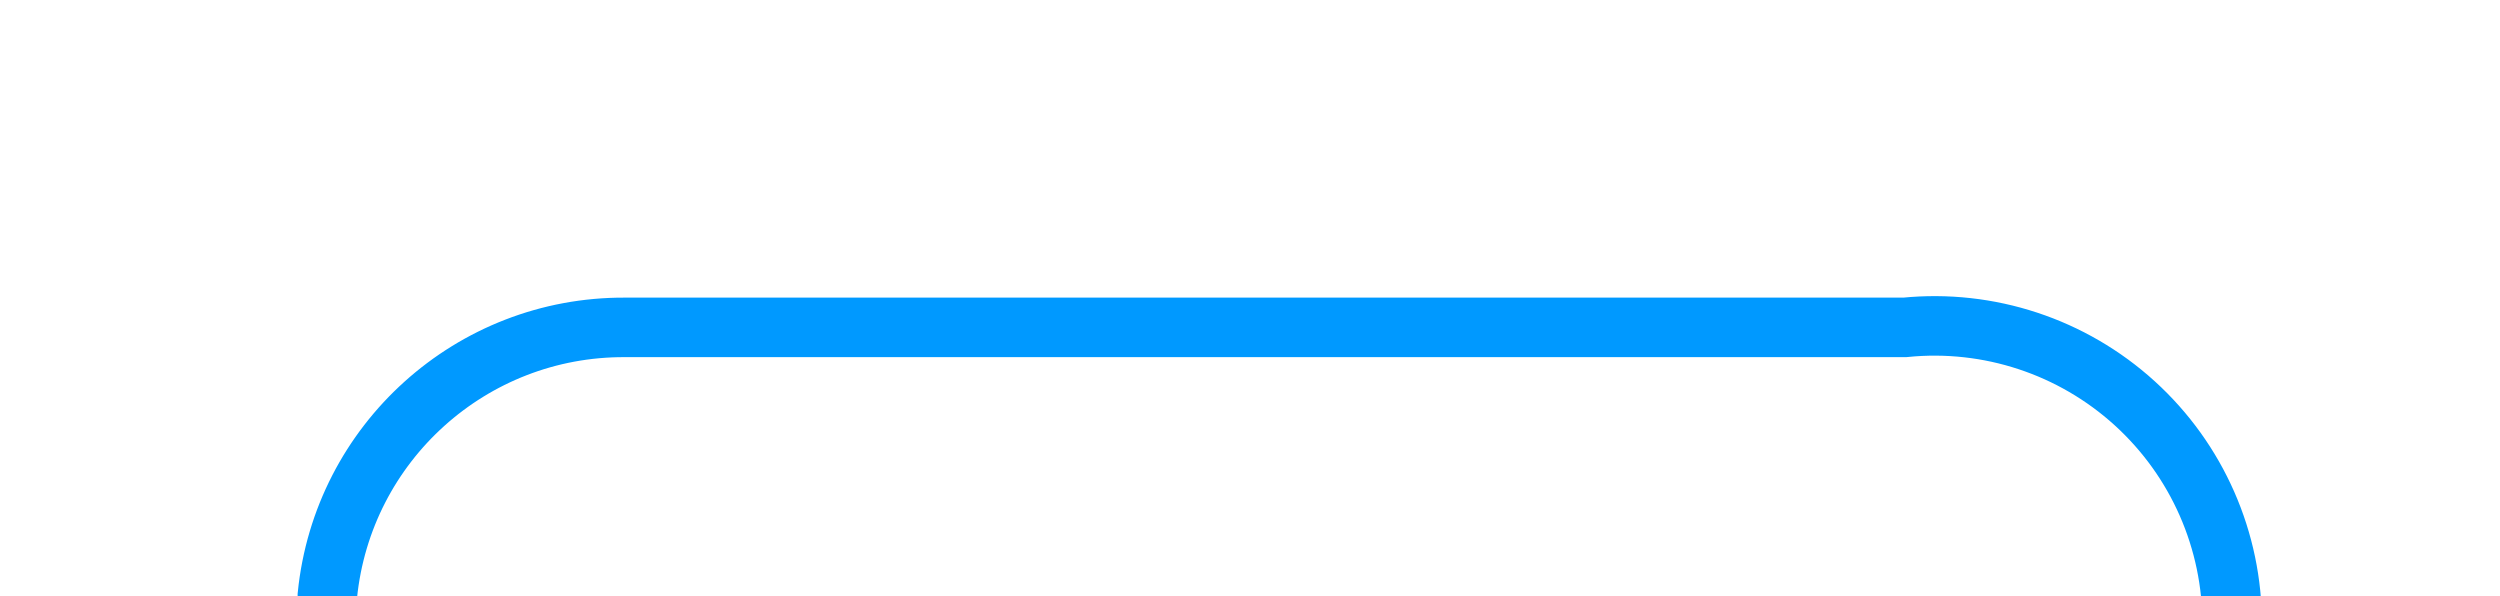
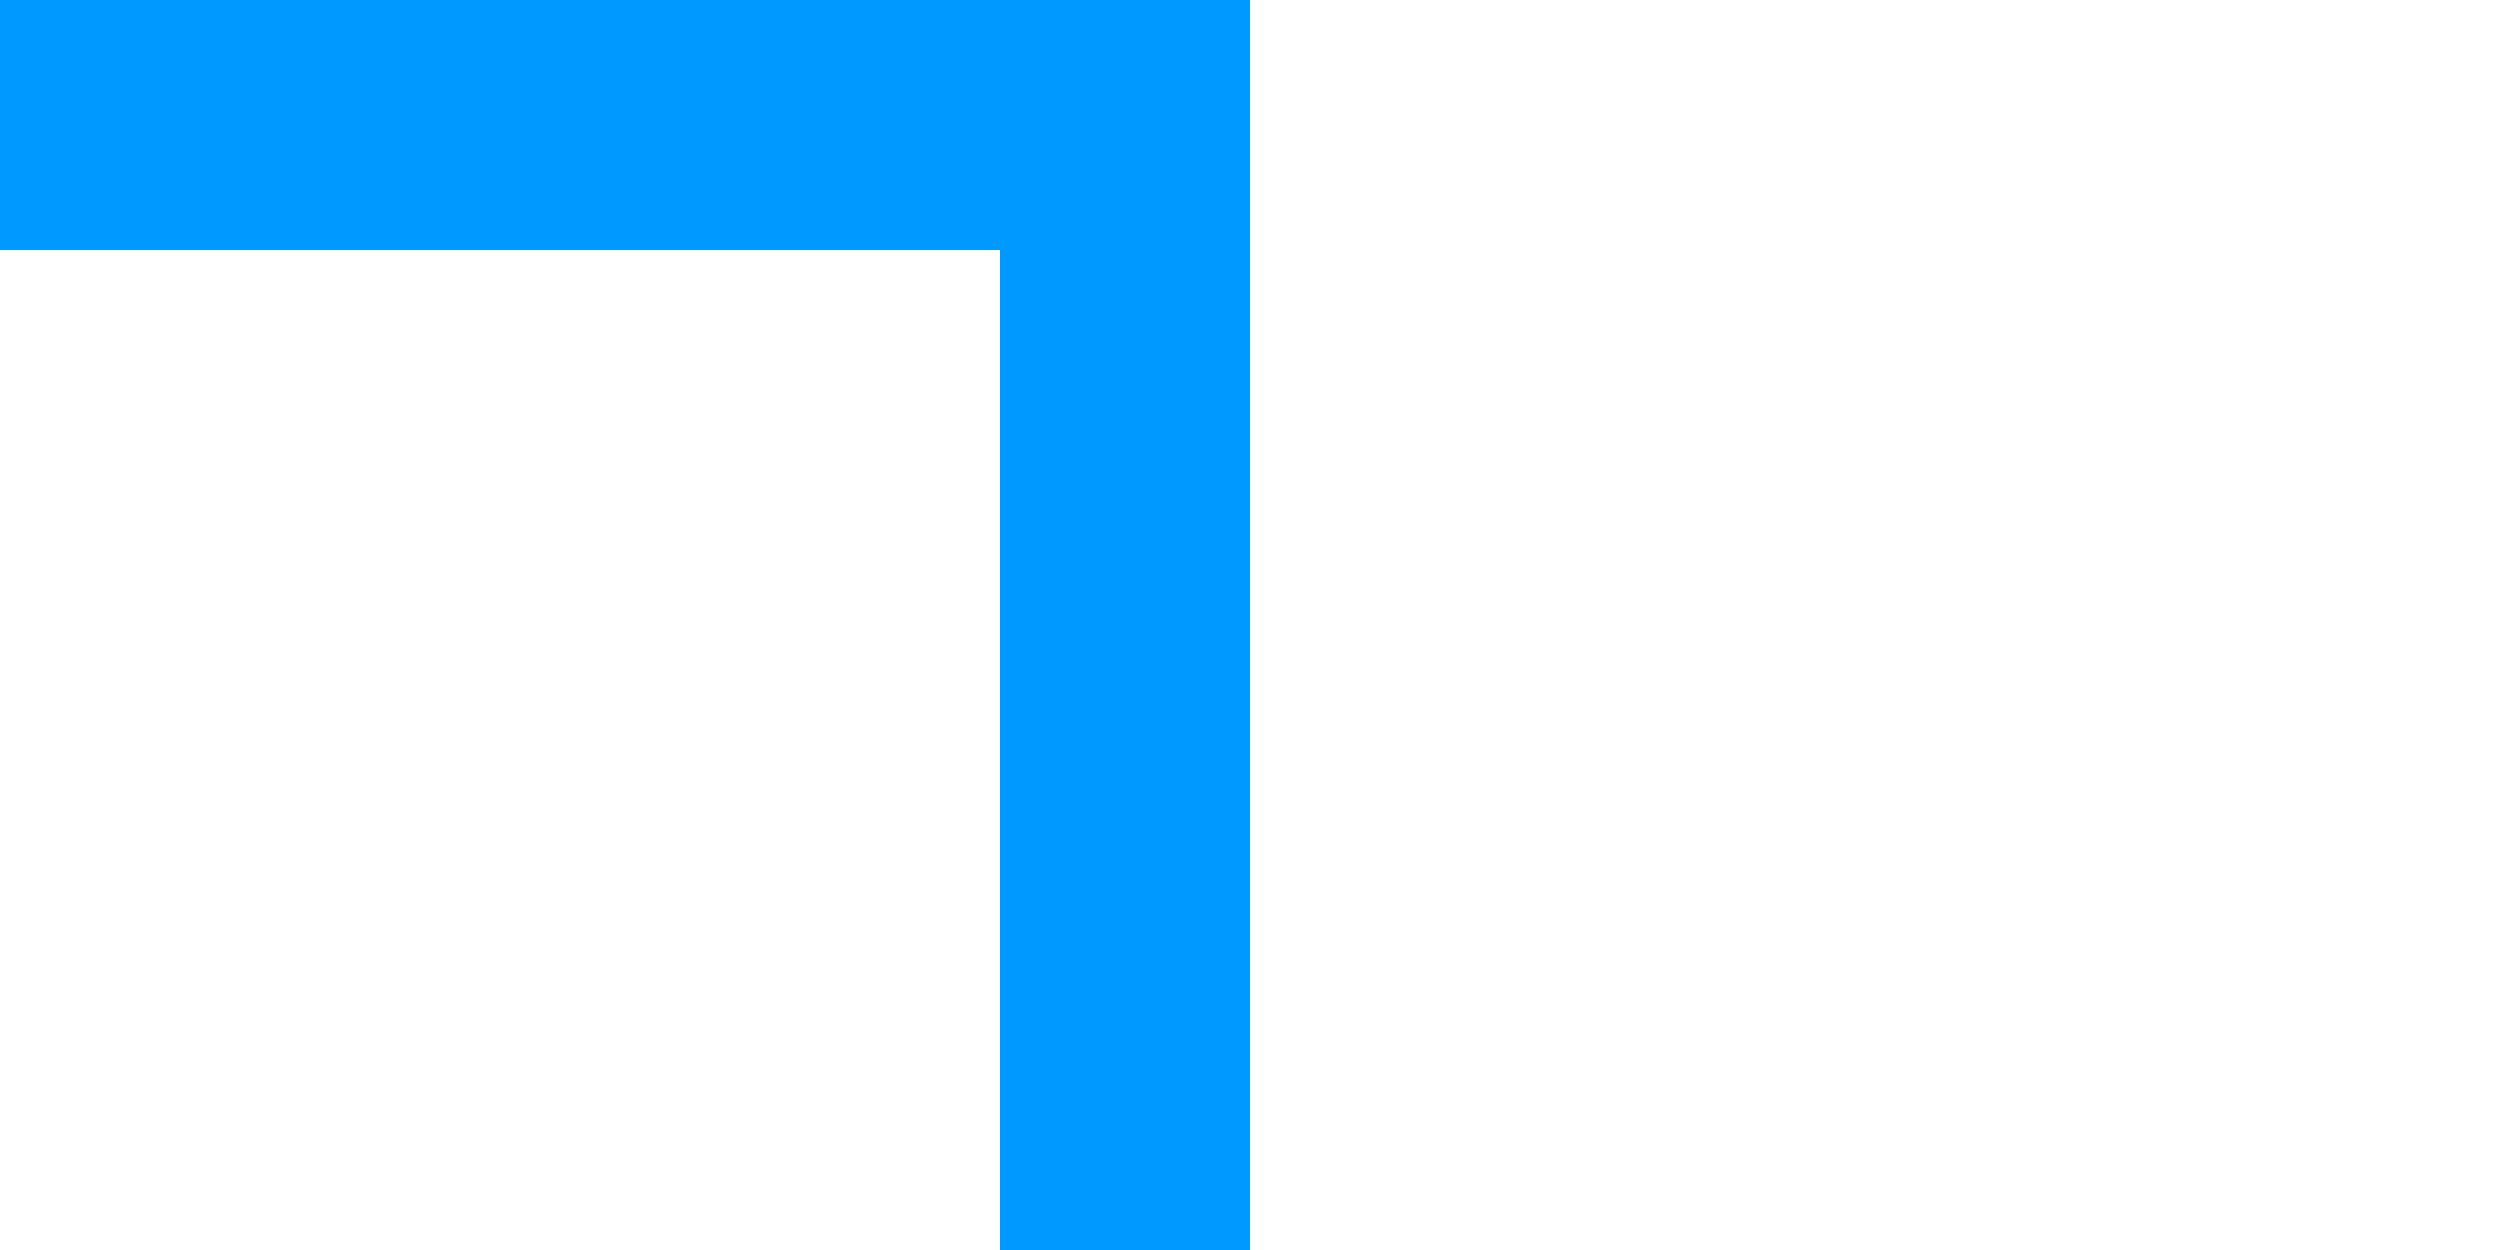
- <svg xmlns="http://www.w3.org/2000/svg" version="1.1" width="42px" height="10px" preserveAspectRatio="xMinYMid meet" viewBox="153 816  42 8">
-   <path d="M 158.5 839  L 158.5 825  A 5 5 0 0 1 163.5 820.5 L 185 820.5  A 5 5 0 0 1 190.5 825.5 L 190.5 840  " stroke-width="1" stroke="#0099ff" fill="none" />
-   <path d="M 158.5 834  A 3 3 0 0 0 155.5 837 A 3 3 0 0 0 158.5 840 A 3 3 0 0 0 161.5 837 A 3 3 0 0 0 158.5 834 Z M 196 839  L 185 839  L 185 840  L 196 840  L 196 839  Z " fill-rule="nonzero" fill="#0099ff" stroke="none" />
+ <svg xmlns="http://www.w3.org/2000/svg" version="1.1" width="10px" height="5px" preserveAspectRatio="xMinYMid meet" viewBox="350 212  10 3">
+   <path d="M 324 211.5  L 355 211.5  " stroke-width="1" stroke="#0099ff" fill="none" />
+   <path d="M 326 208.5  A 3 3 0 0 0 323 211.5 A 3 3 0 0 0 326 214.5 A 3 3 0 0 0 329 211.5 A 3 3 0 0 0 326 208.5 Z M 354 206  L 354 217  L 355 217  L 355 206  L 354 206  Z " fill-rule="nonzero" fill="#0099ff" stroke="none" />
</svg>
